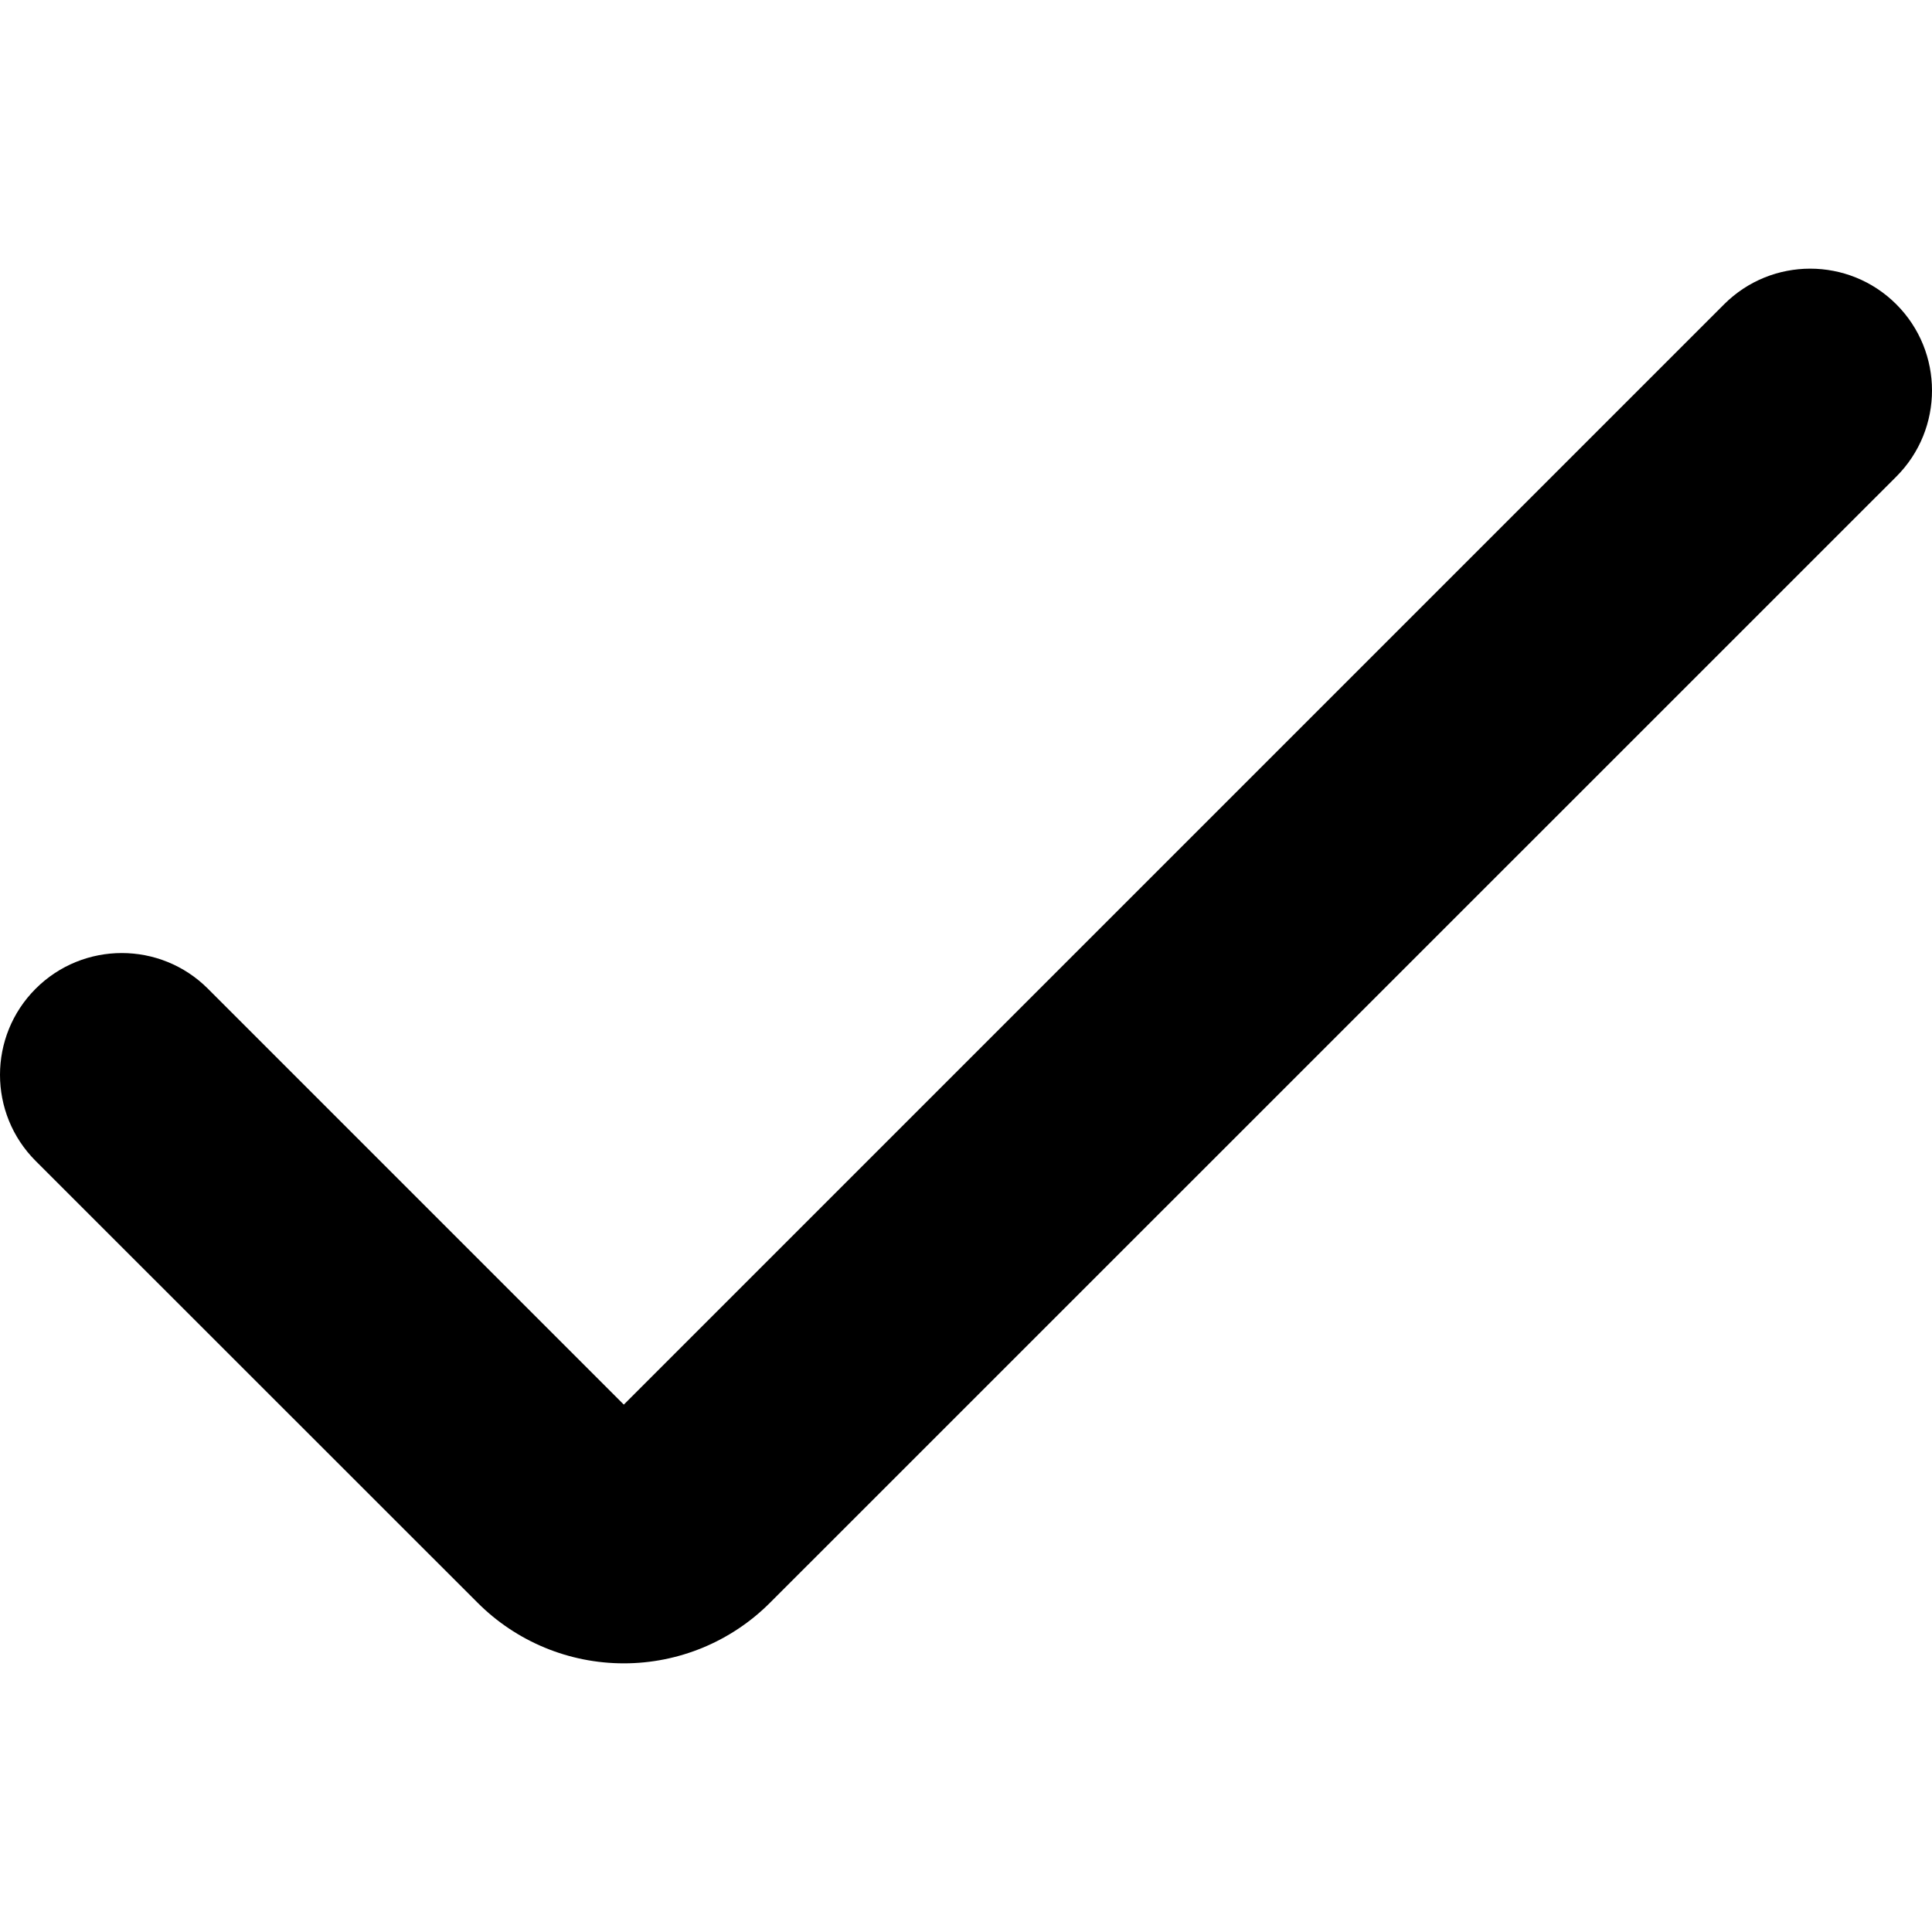
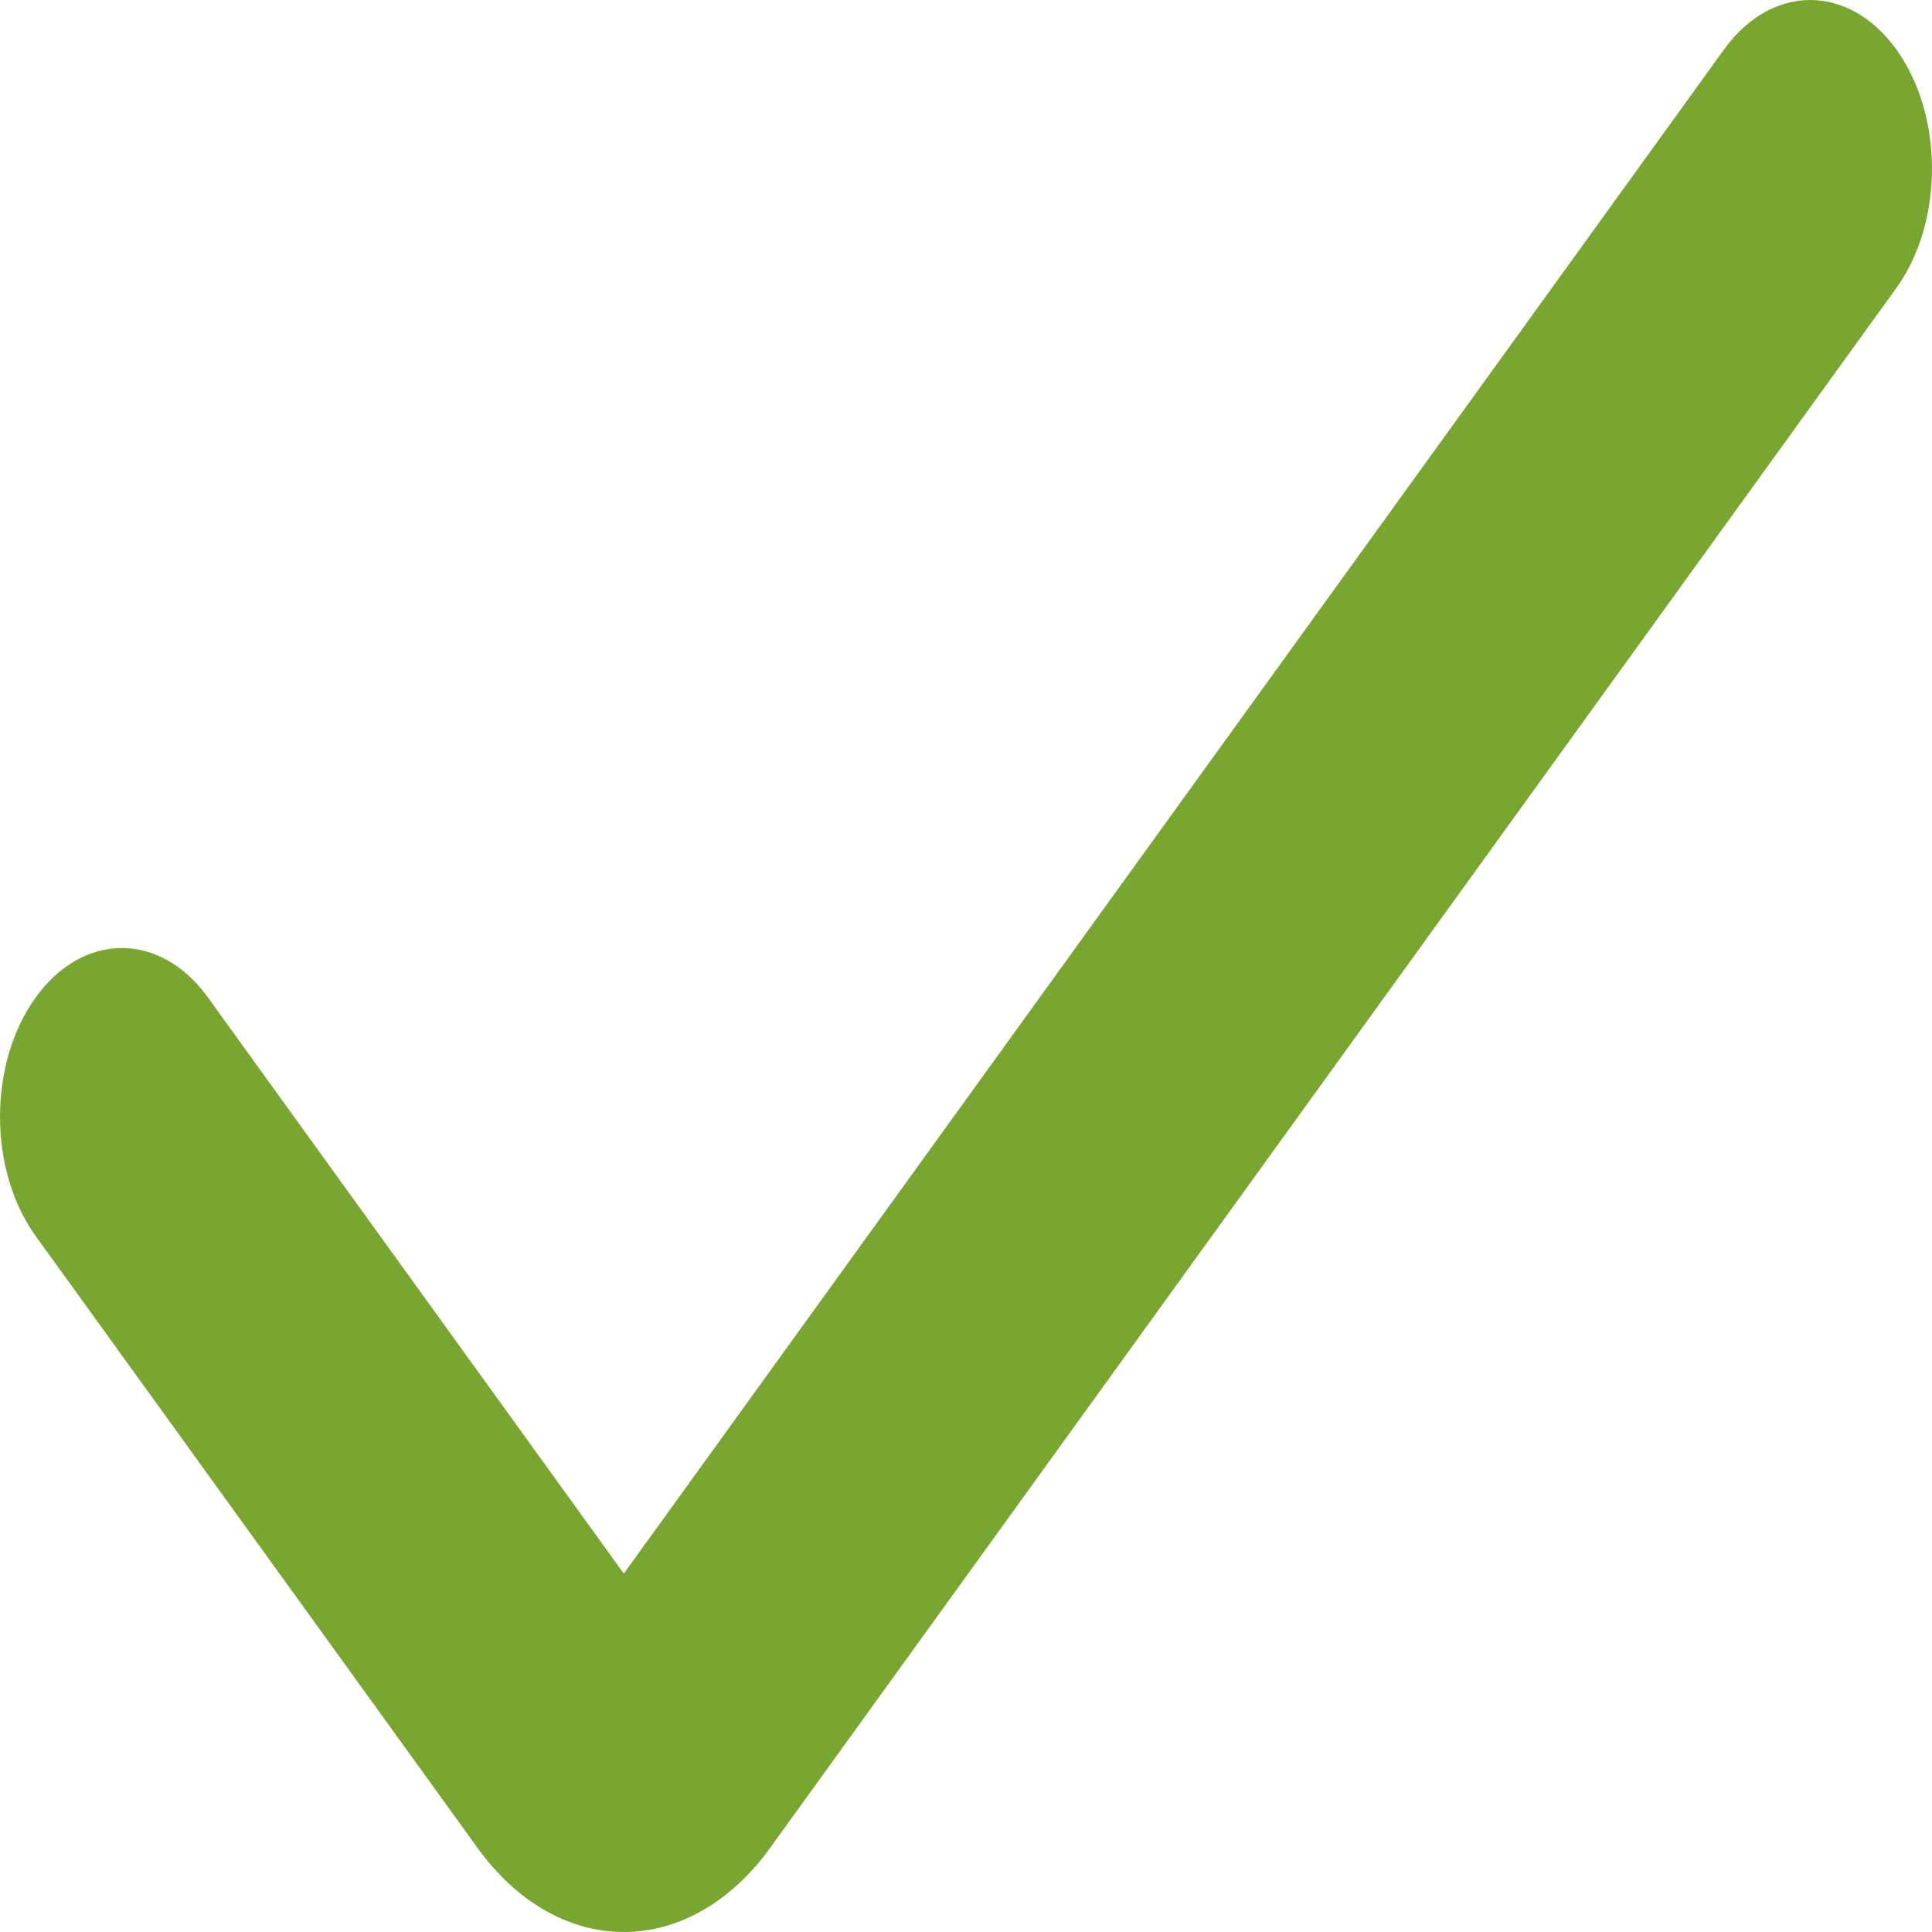
- <svg xmlns="http://www.w3.org/2000/svg" version="1.1" id="Capa_1" x="0px" y="0px" viewBox="0 0 507.506 507.506" style="enable-background:new 0 0 507.506 507.506;" xml:space="preserve" width="512" height="512">
-   <g>
-     <path d="M163.865,436.934c-14.406,0.006-28.222-5.72-38.4-15.915L9.369,304.966c-12.492-12.496-12.492-32.752,0-45.248l0,0   c12.496-12.492,32.752-12.492,45.248,0l109.248,109.248L452.889,79.942c12.496-12.492,32.752-12.492,45.248,0l0,0   c12.492,12.496,12.492,32.752,0,45.248L202.265,421.019C192.087,431.214,178.271,436.94,163.865,436.934z" />
-   </g>
+ <svg xmlns="http://www.w3.org/2000/svg" width="35" height="35" viewBox="0 0 35 35" fill="none">
+   <path d="M11.301 35C10.307 35.001 9.355 34.453 8.653 33.48L0.646 22.392C-0.215 21.199 -0.215 19.264 0.646 18.07C1.508 16.876 2.905 16.876 3.767 18.07L11.301 28.507L31.233 0.895C32.095 -0.298 33.492 -0.298 34.354 0.895C35.215 2.089 35.215 4.024 34.354 5.218L13.949 33.48C13.247 34.453 12.294 35.001 11.301 35Z" fill="#79A630" />
</svg>
